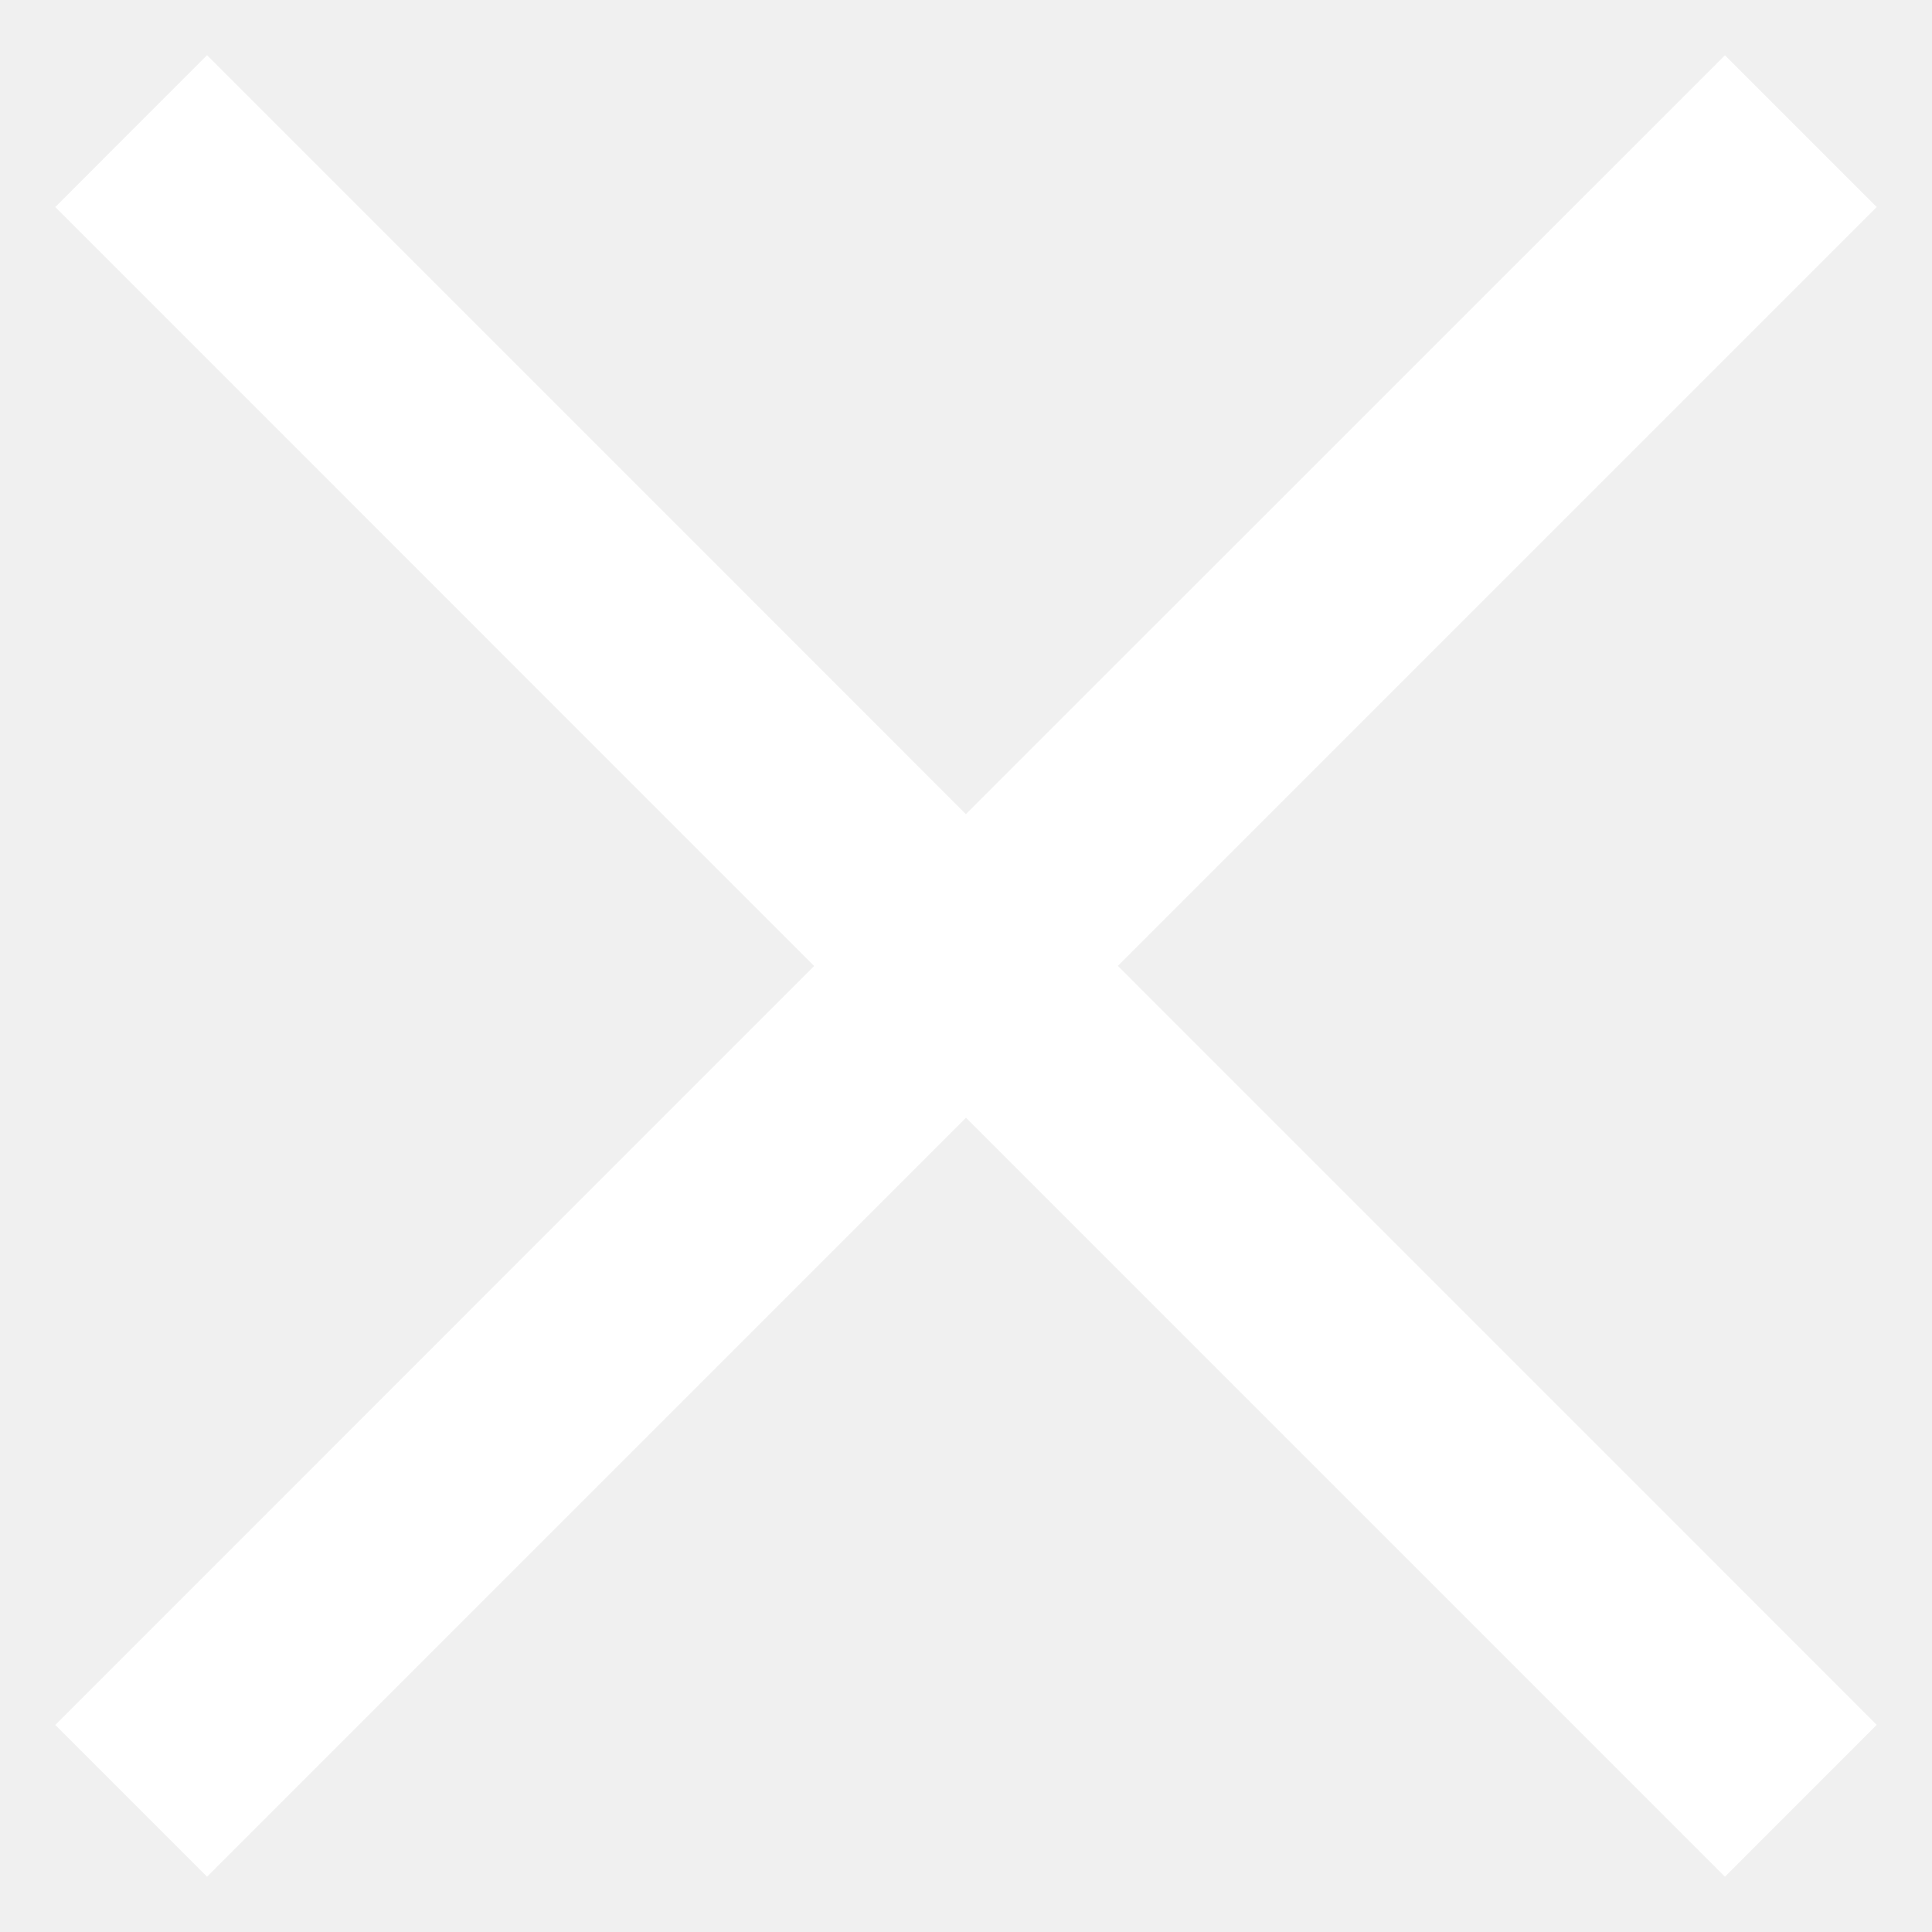
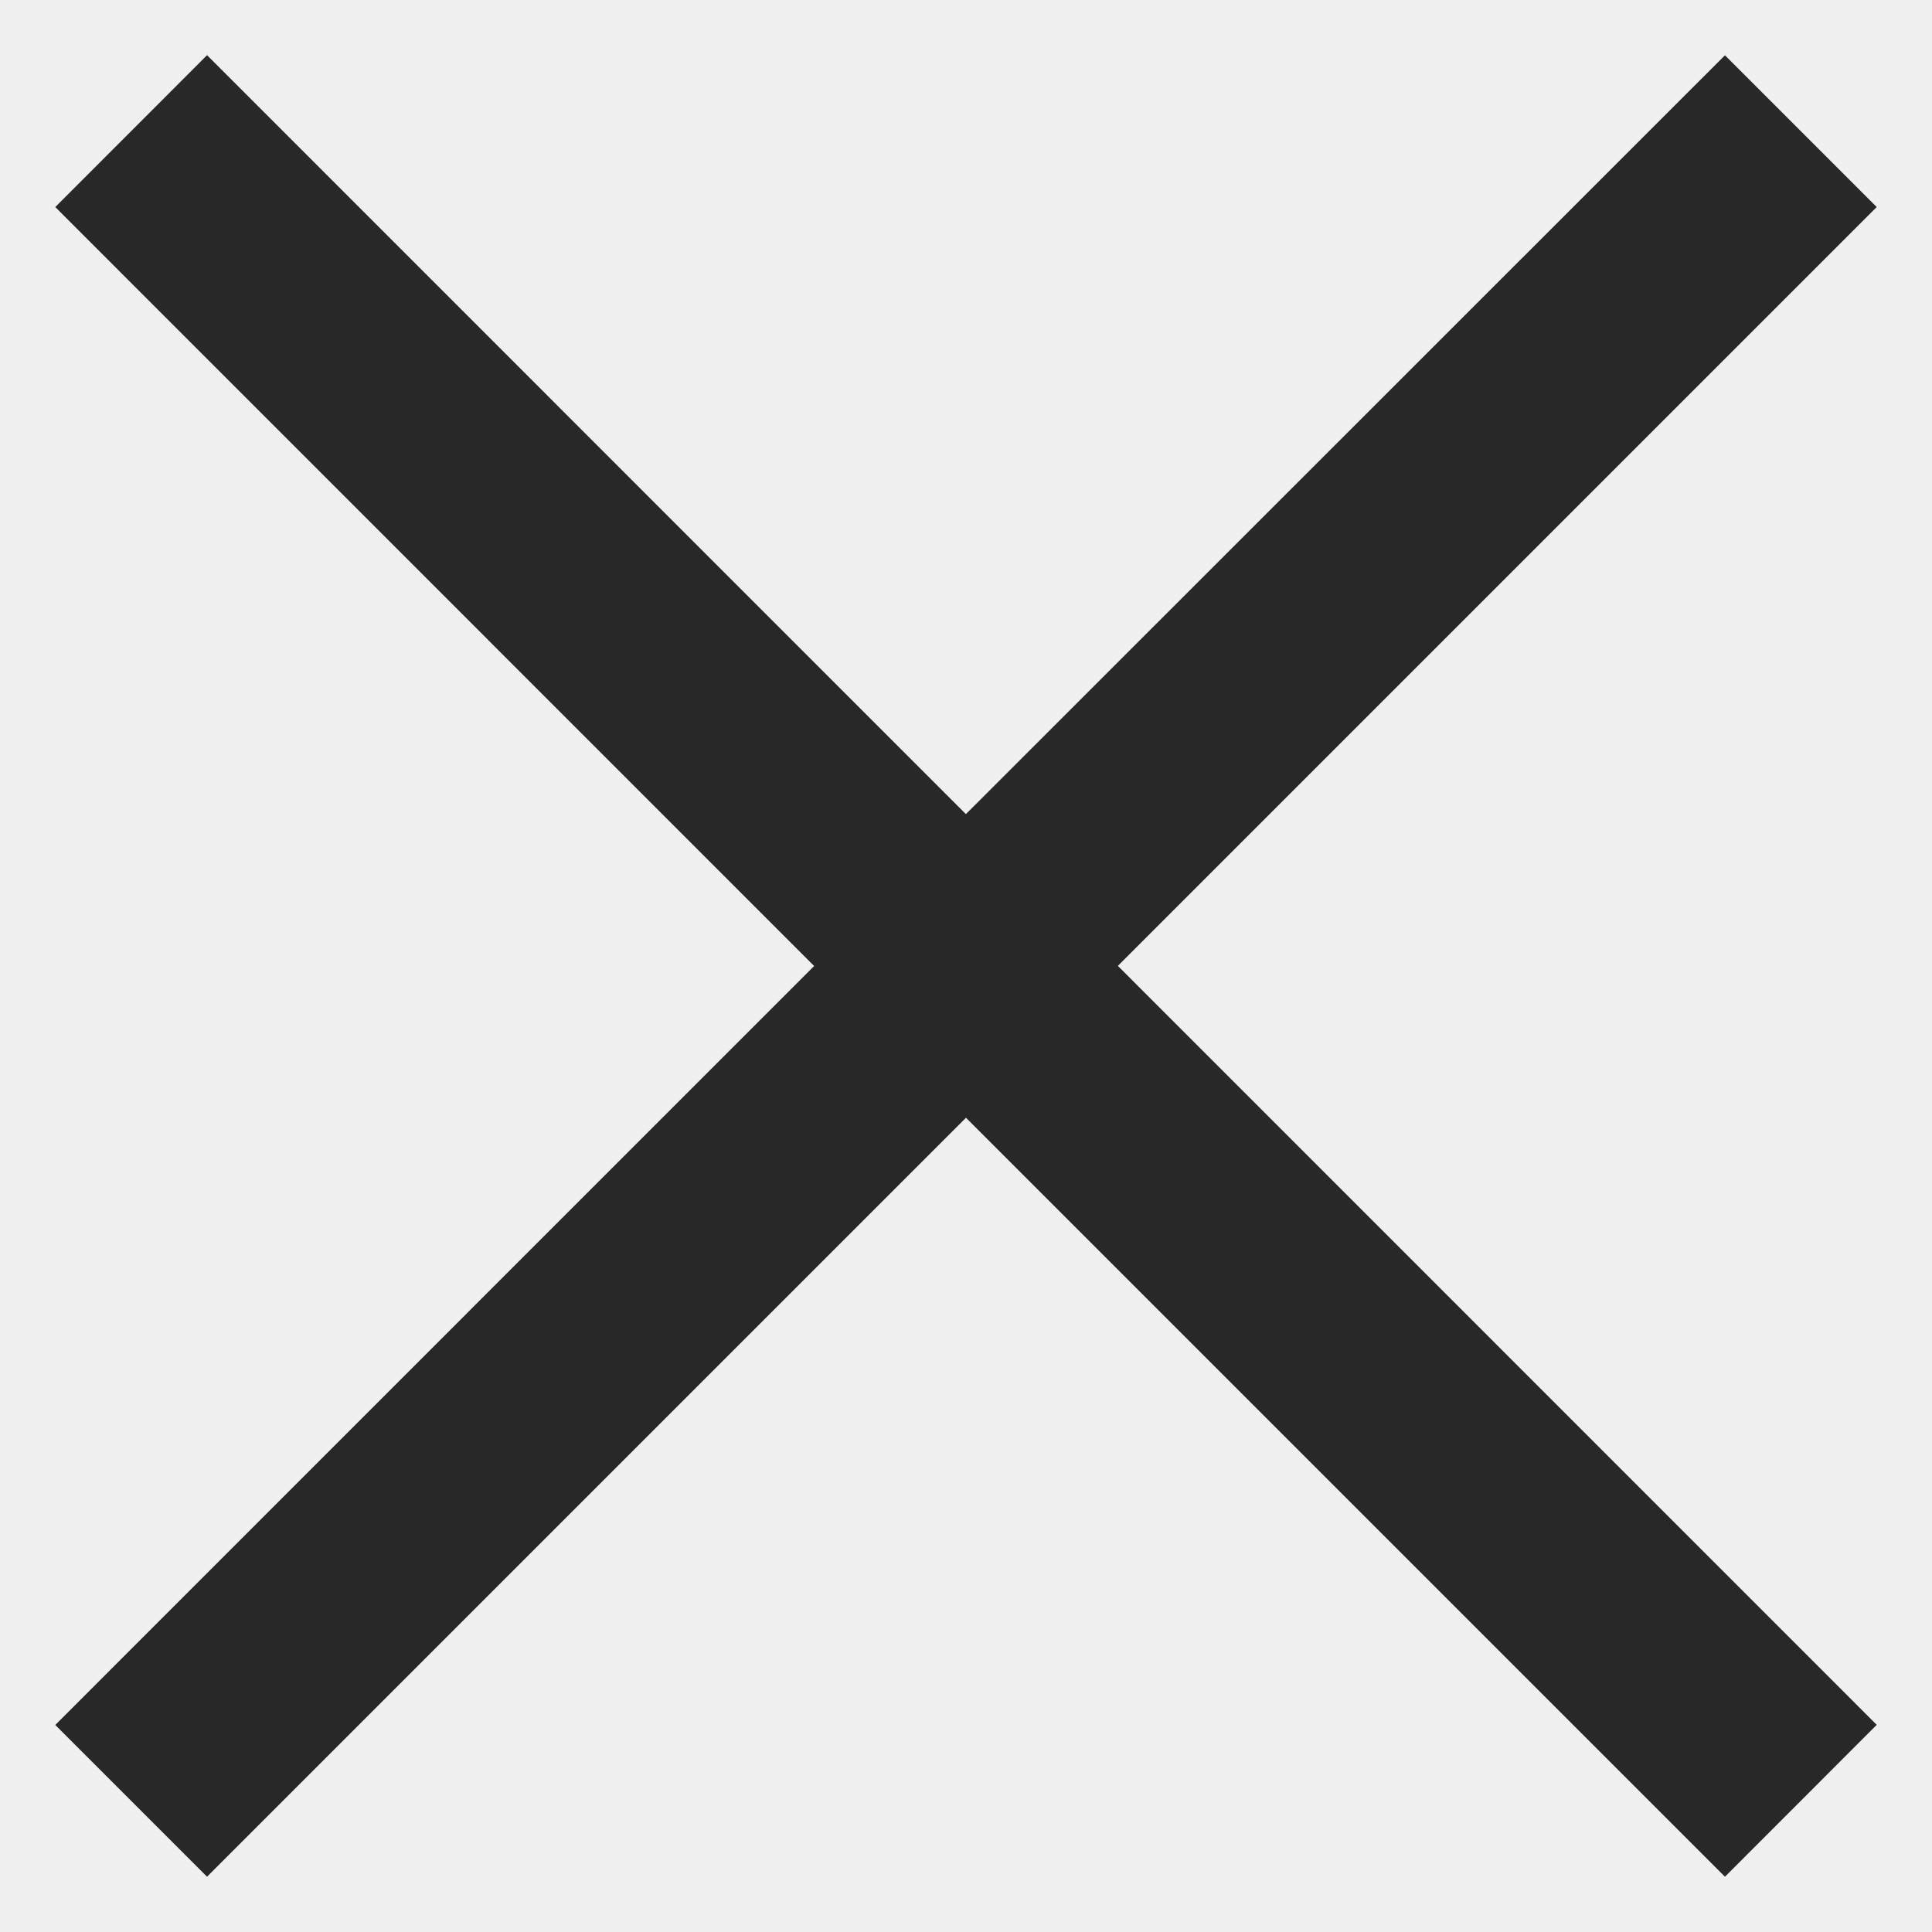
<svg xmlns="http://www.w3.org/2000/svg" xmlns:xlink="http://www.w3.org/1999/xlink" width="18" height="18" viewBox="0 0 18 18">
  <defs>
    <path id="avzva" d="M691.485 160.07l-1.414 1.415-7.071-7.071-7.071 7.071-1.414-1.414 7.07-7.071-7.07-7.071 1.414-1.415 7.07 7.071 7.072-7.07 1.414 1.414-7.07 7.07z" />
  </defs>
  <g>
    <g transform="translate(-674 -144)">
-       <use fill="#fff" xlink:href="#avzva" />
+       <use fill="#282828" xlink:href="#avzva" />
    </g>
  </g>
</svg>
